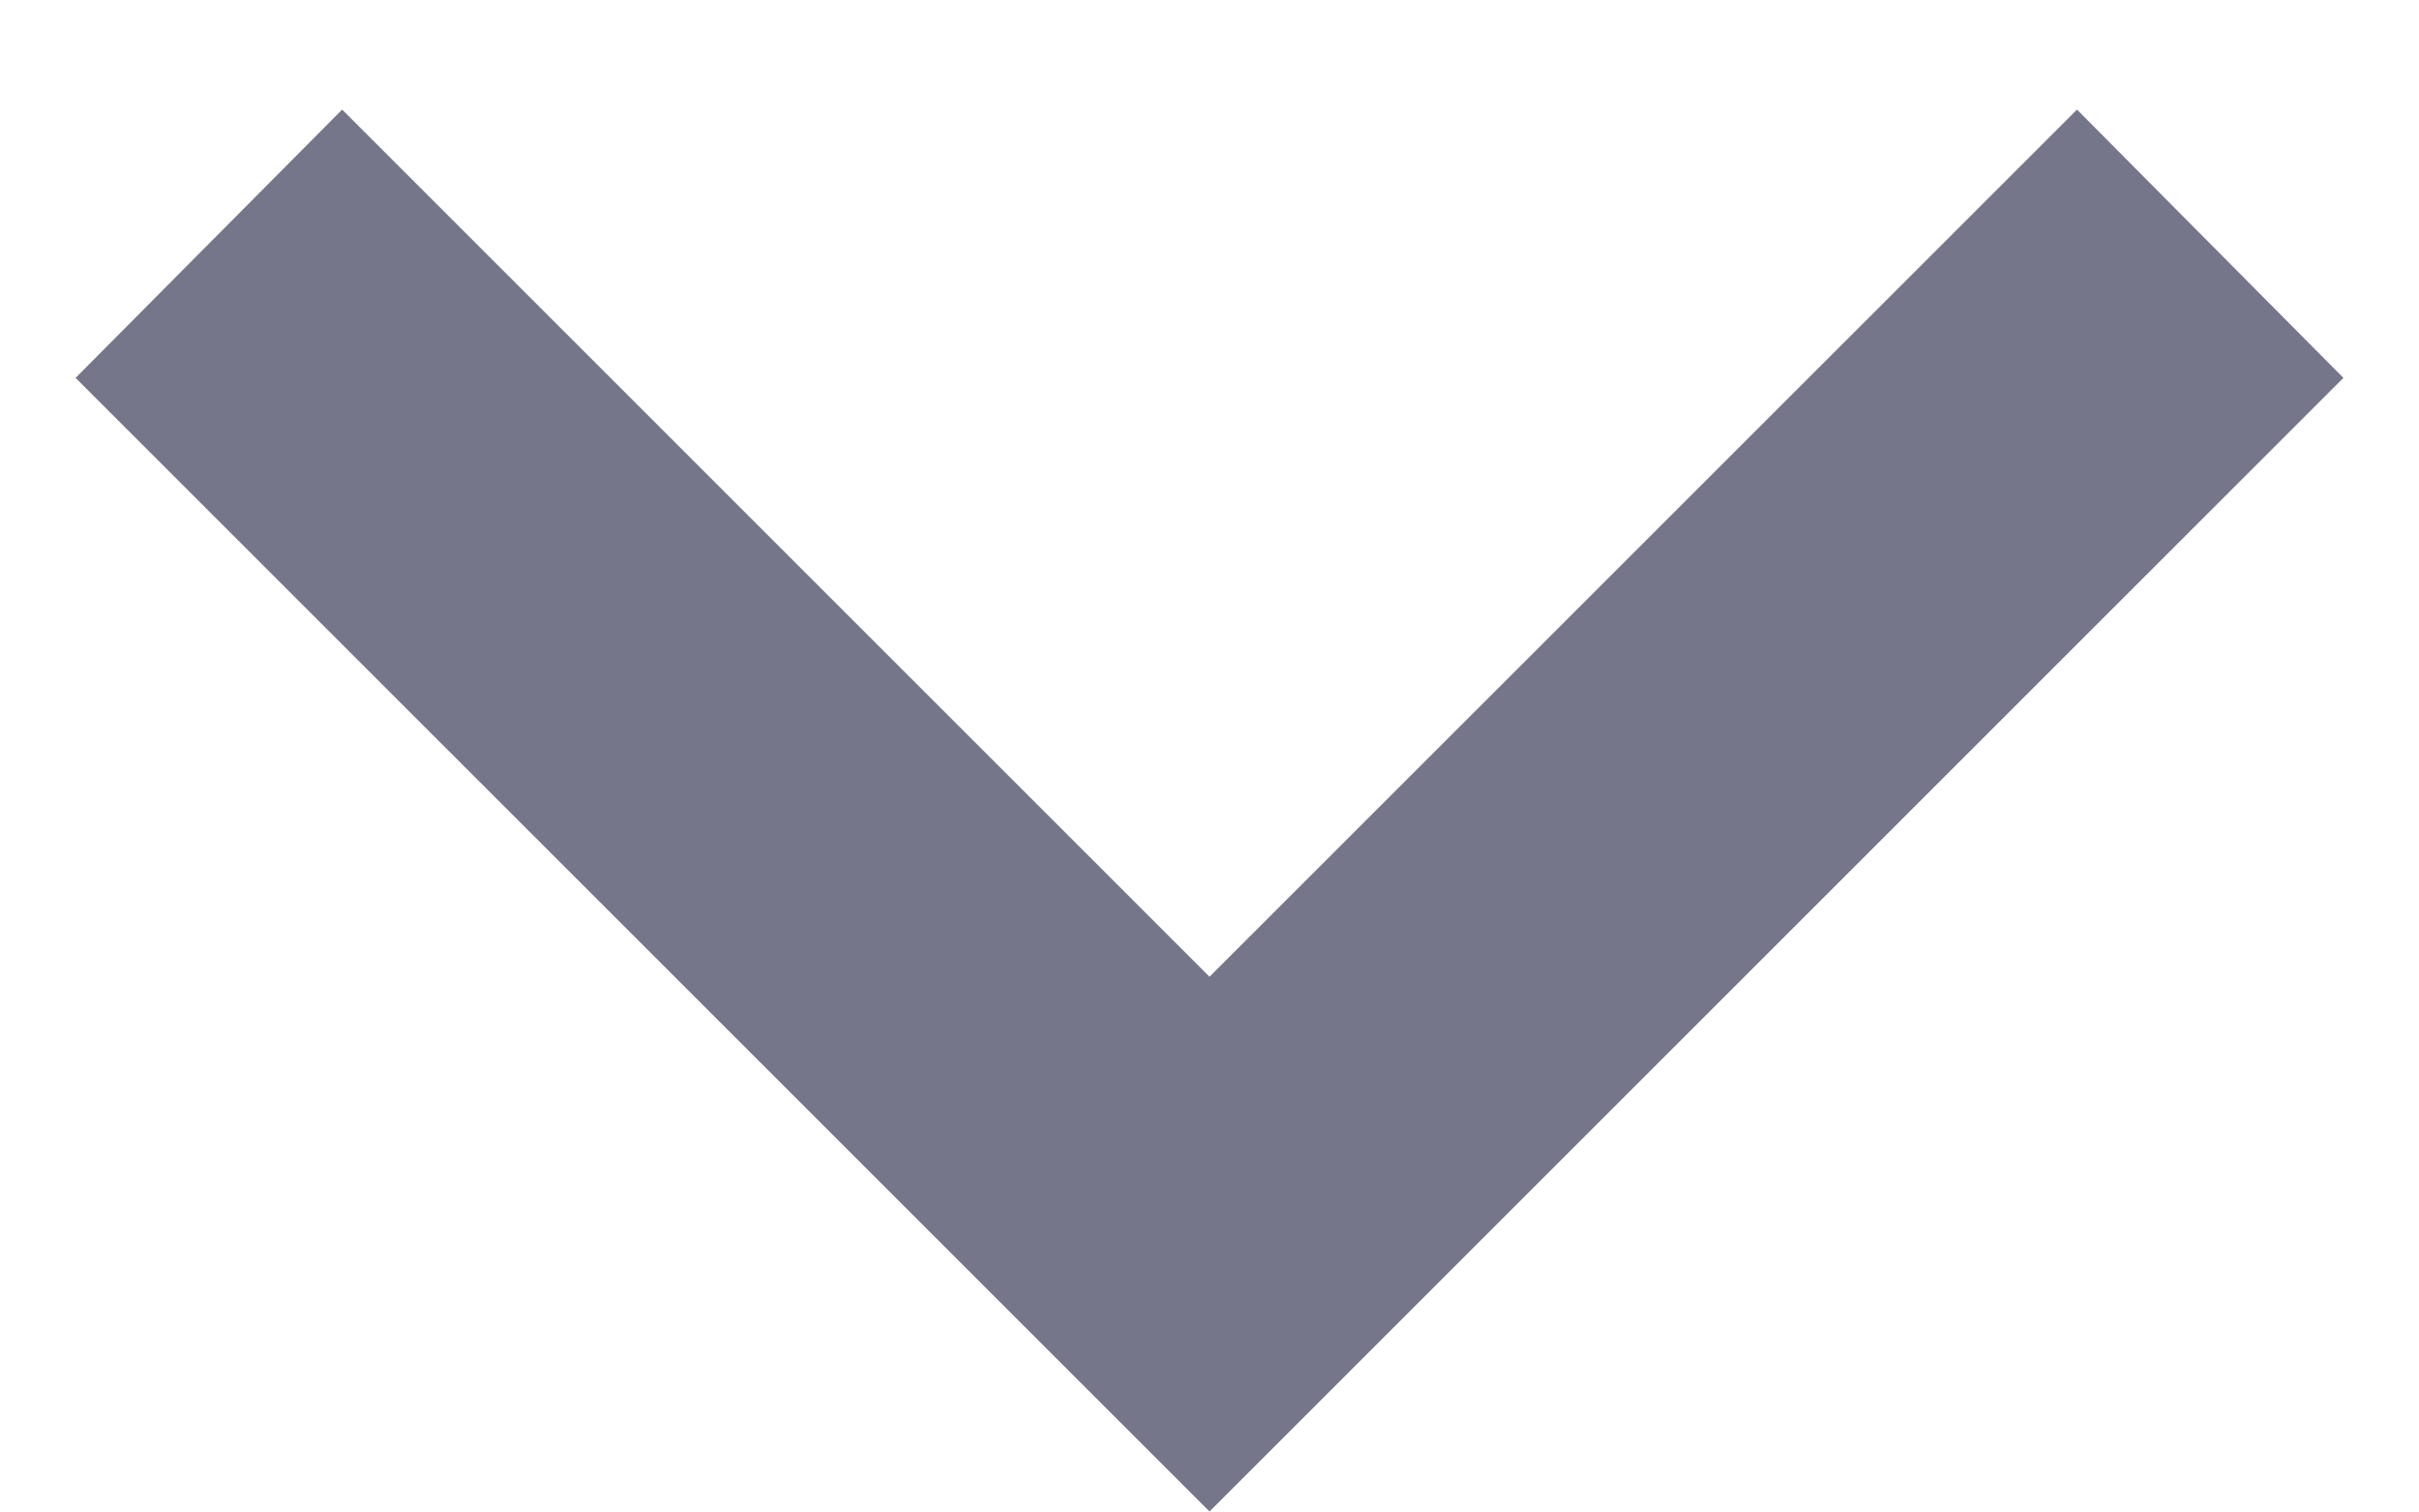
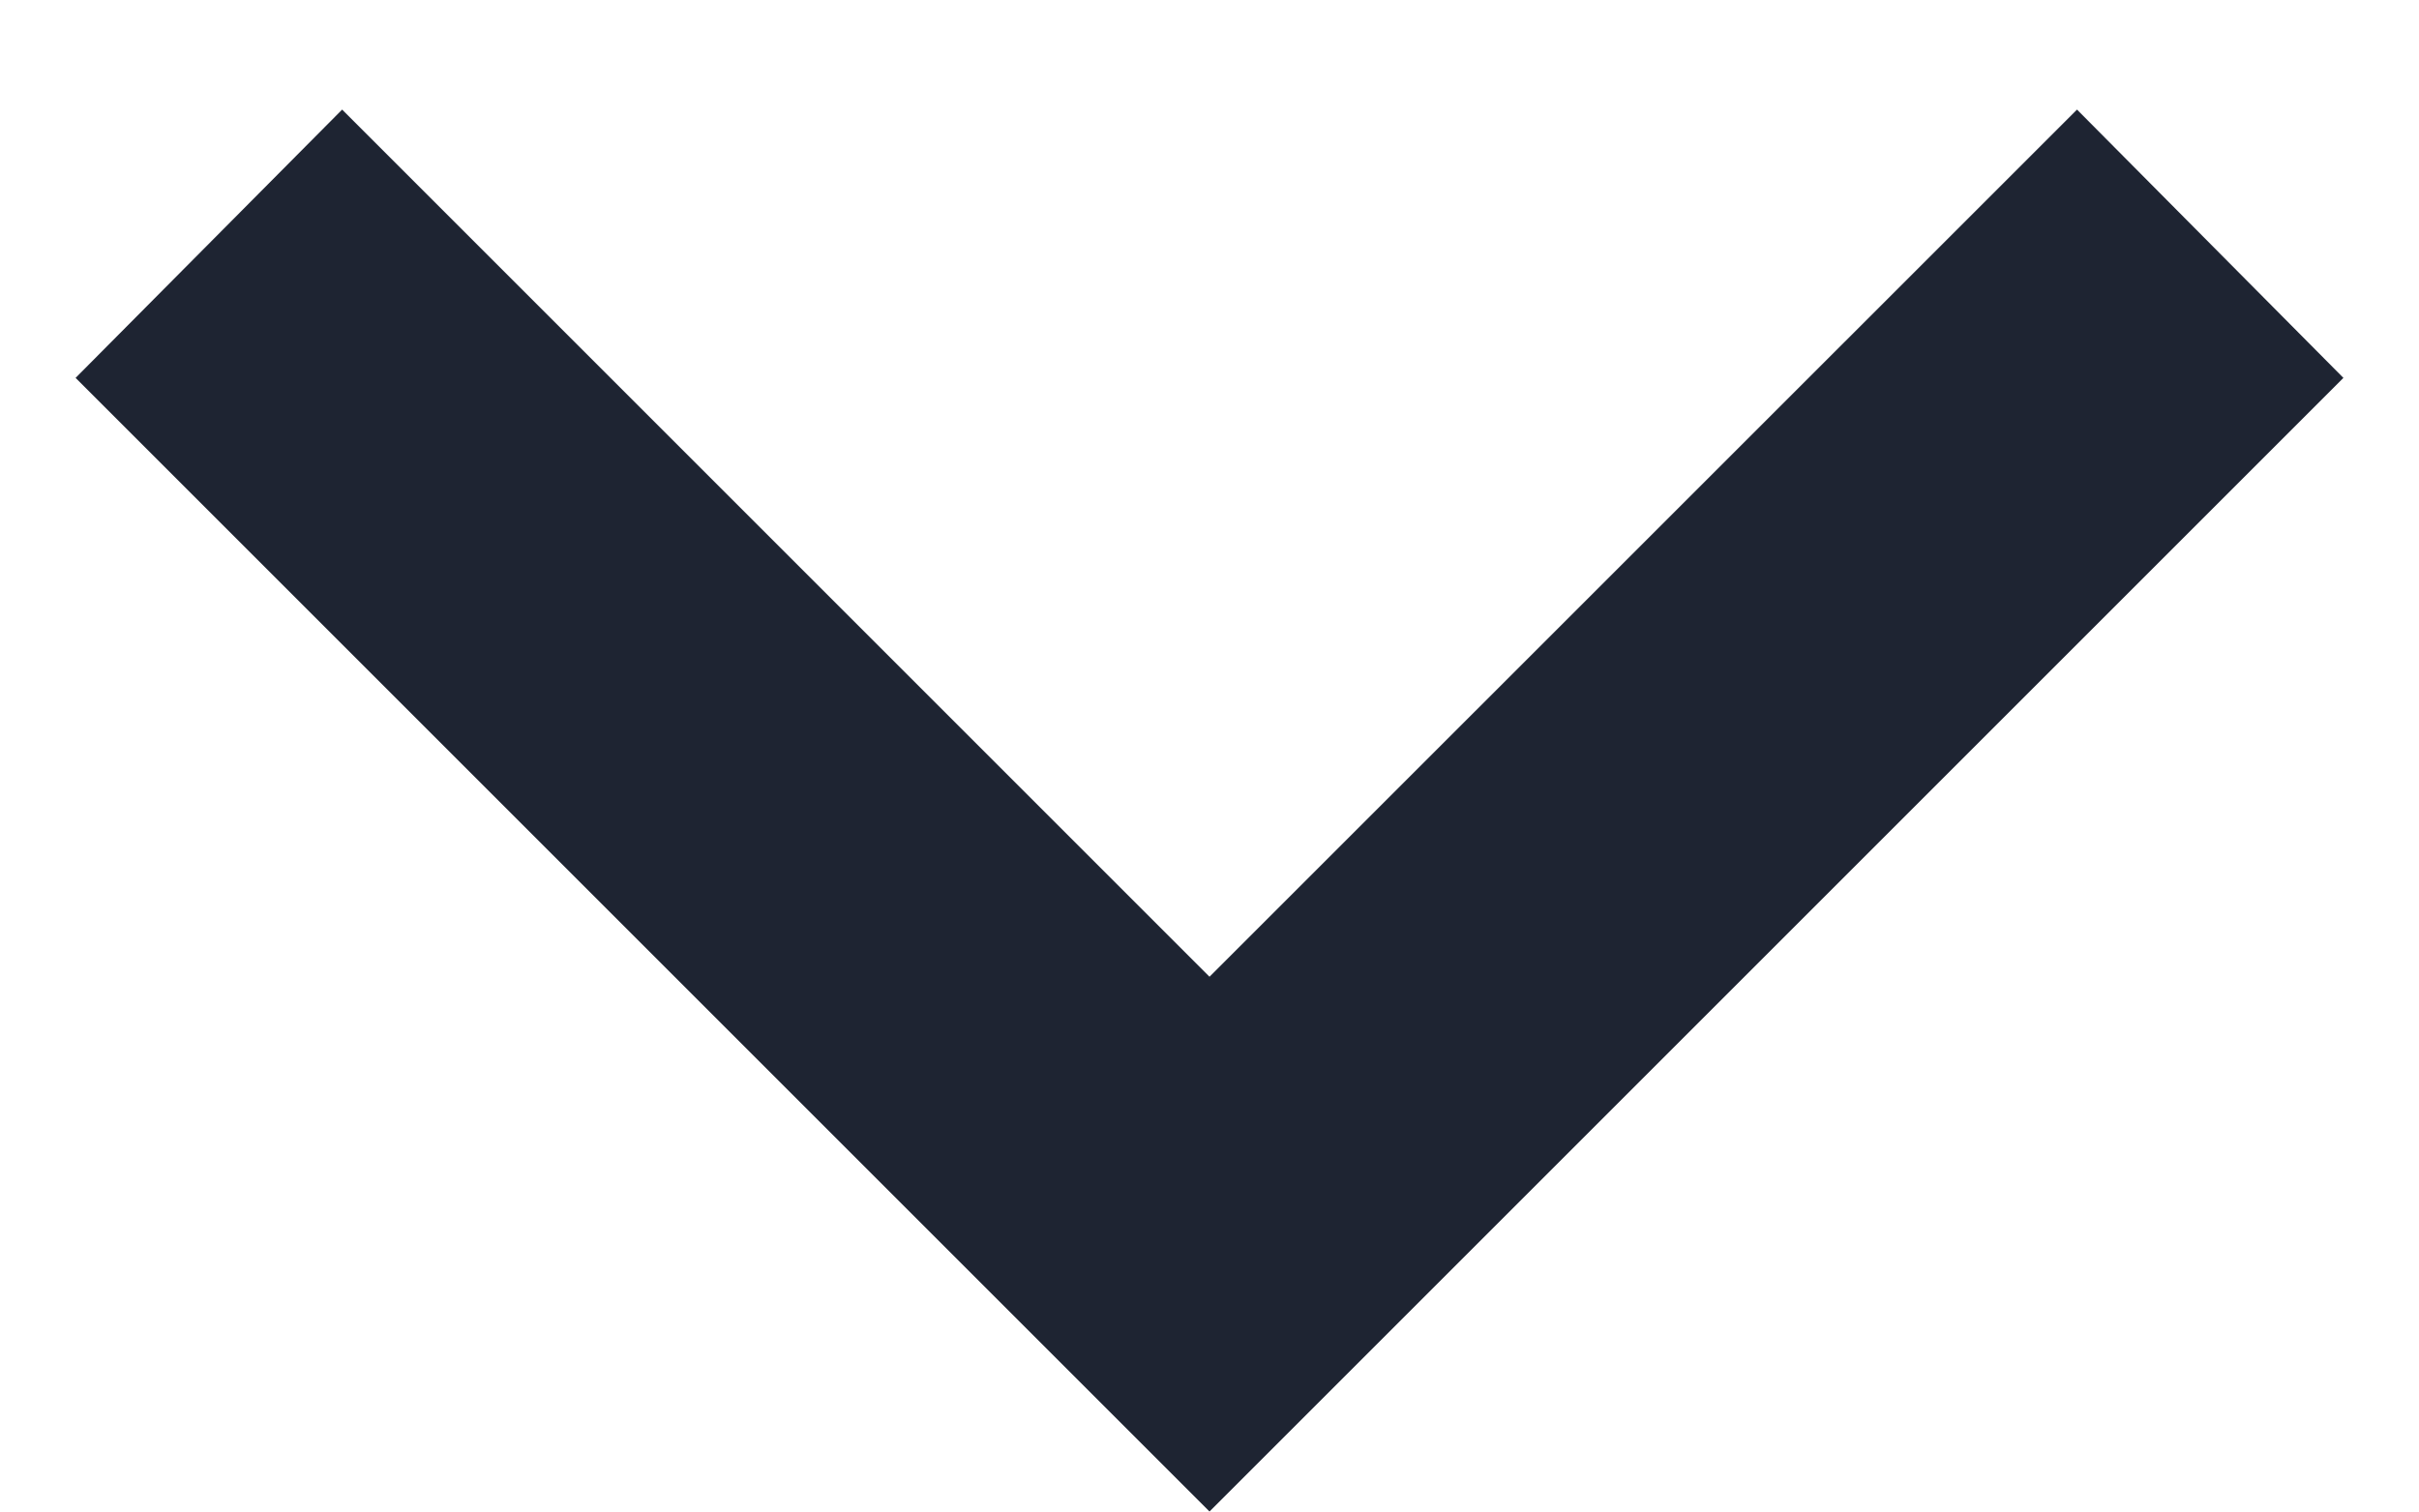
<svg xmlns="http://www.w3.org/2000/svg" width="16" height="10" viewBox="0 0 16 10" fill="none">
-   <path d="M2.263 0.725L8 6.462L13.738 0.725L15.5 2.5L8 10L0.5 2.5L2.263 0.725Z" fill="#757689" />
+   <path d="M2.263 0.725L8 6.462L13.738 0.725L15.5 2.5L8 10L0.5 2.5L2.263 0.725Z" fill="#1E2432" />
</svg>
